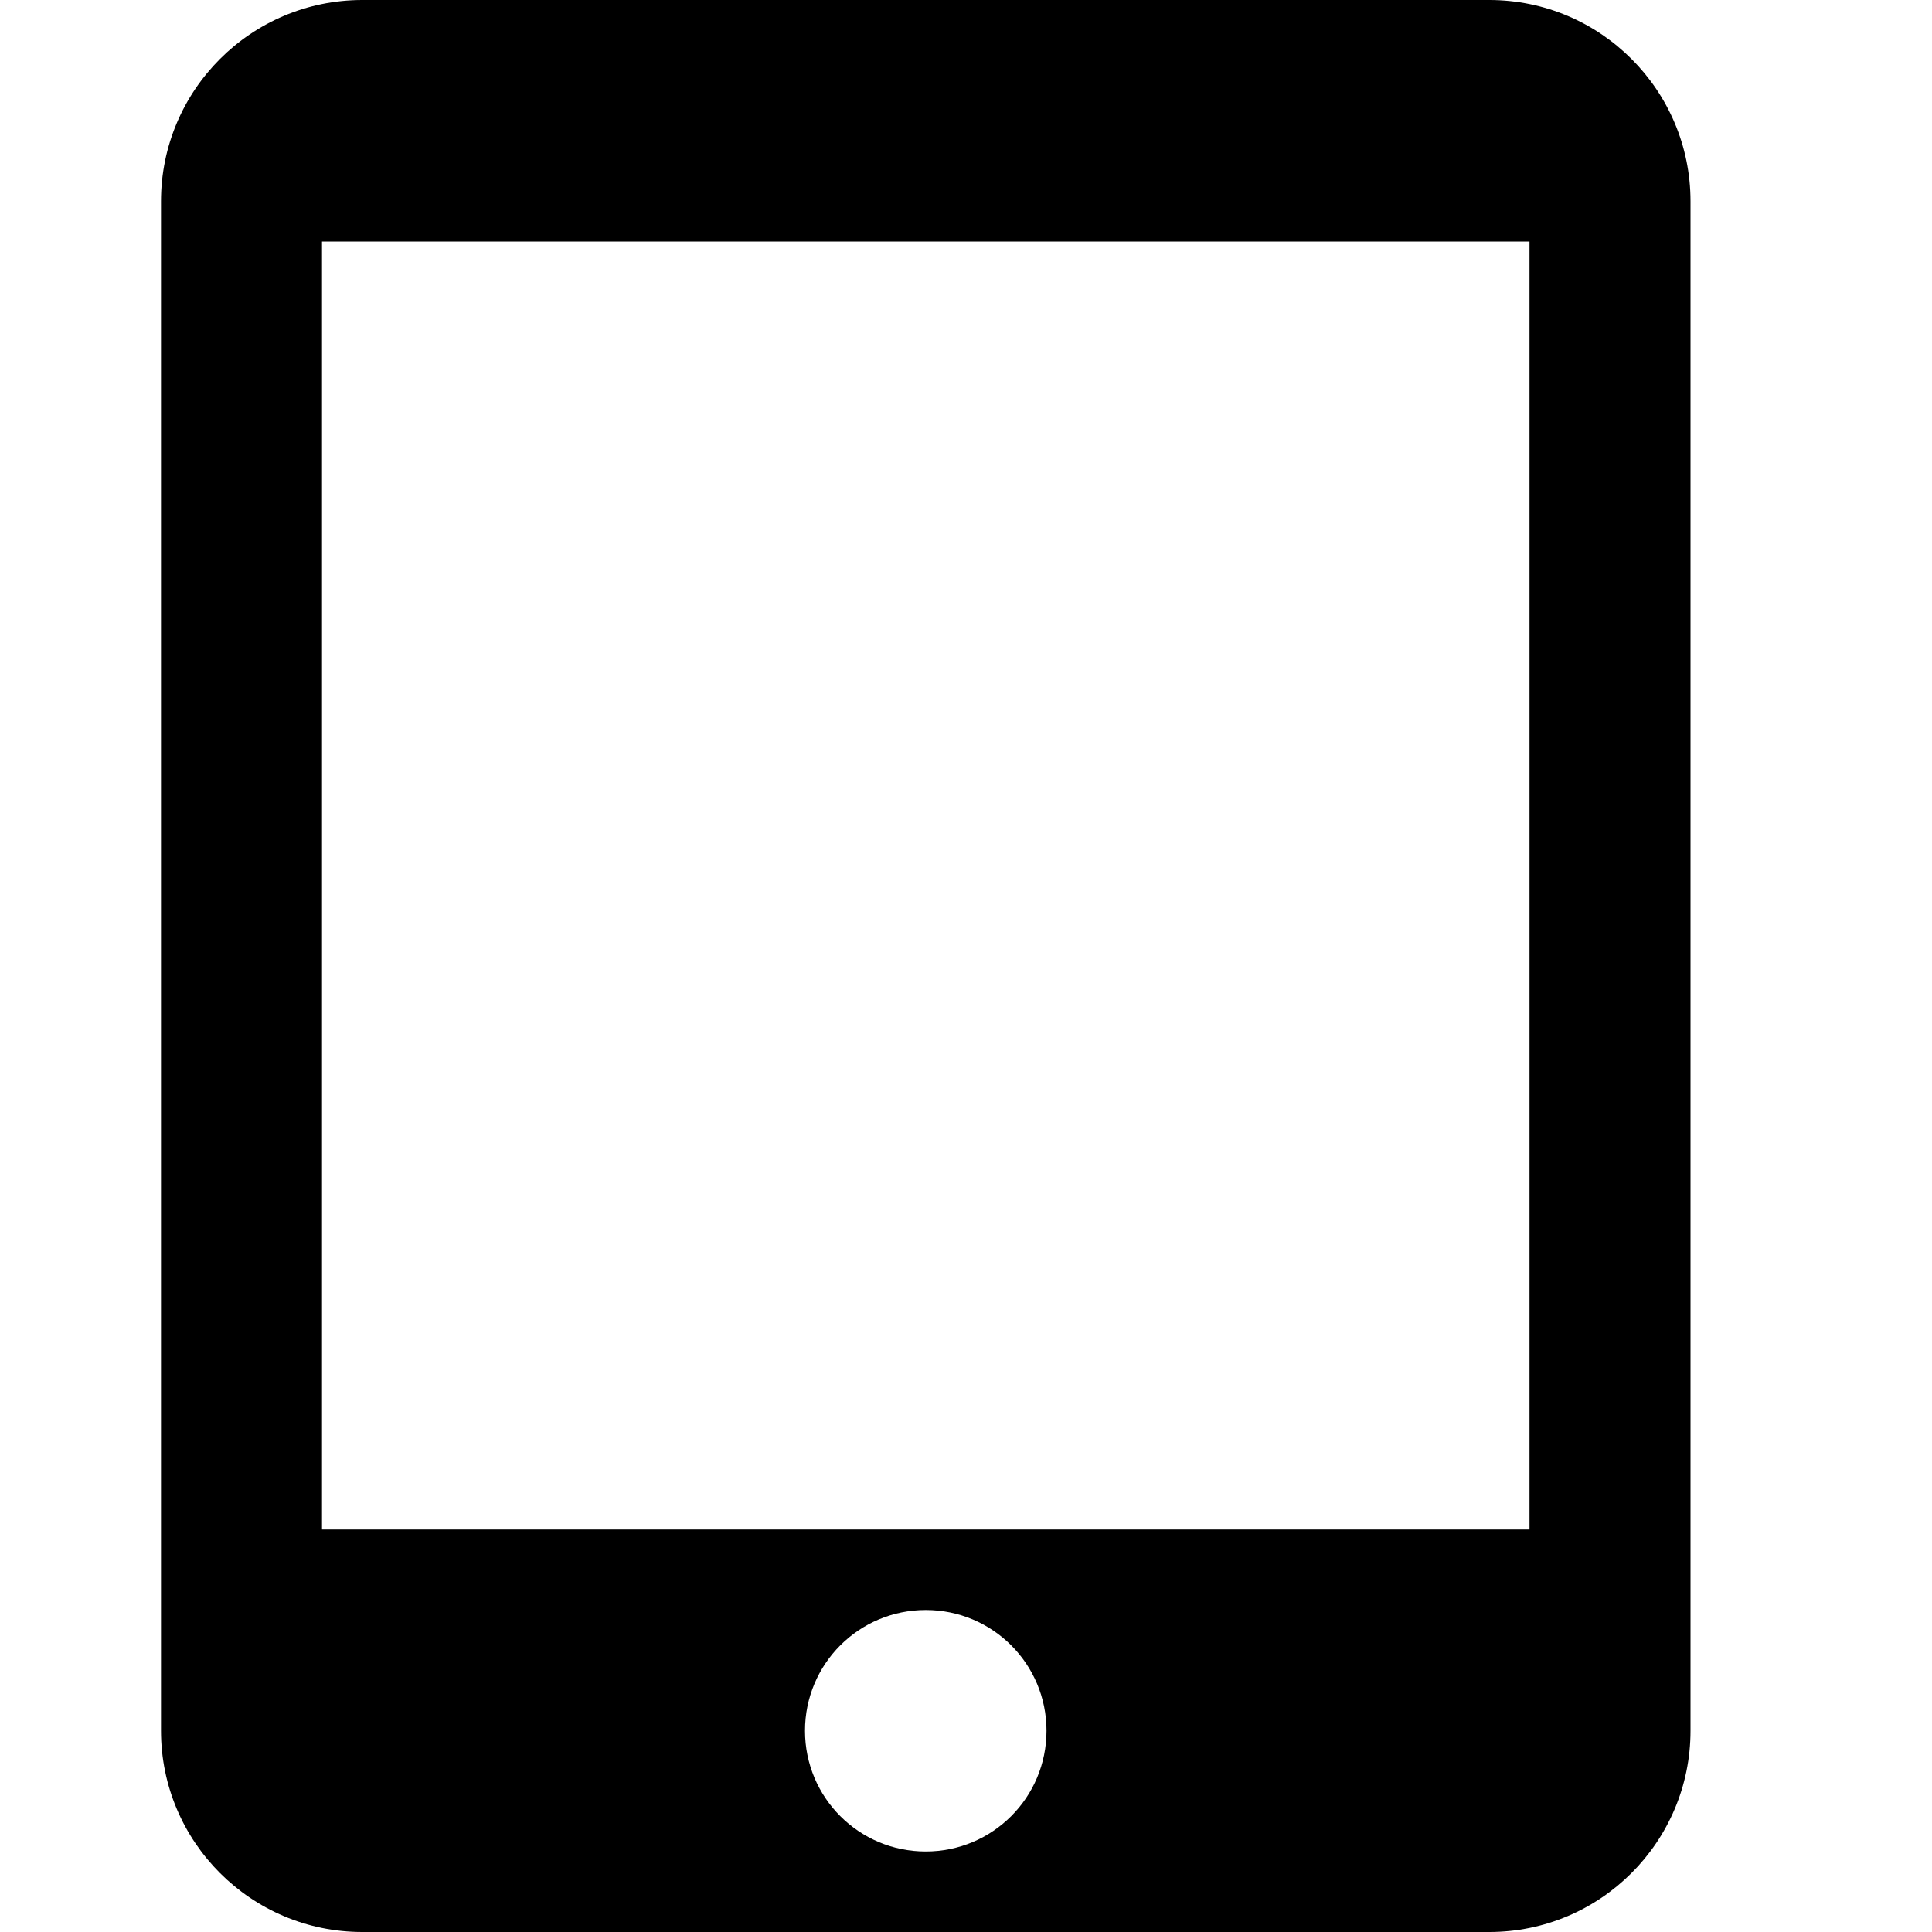
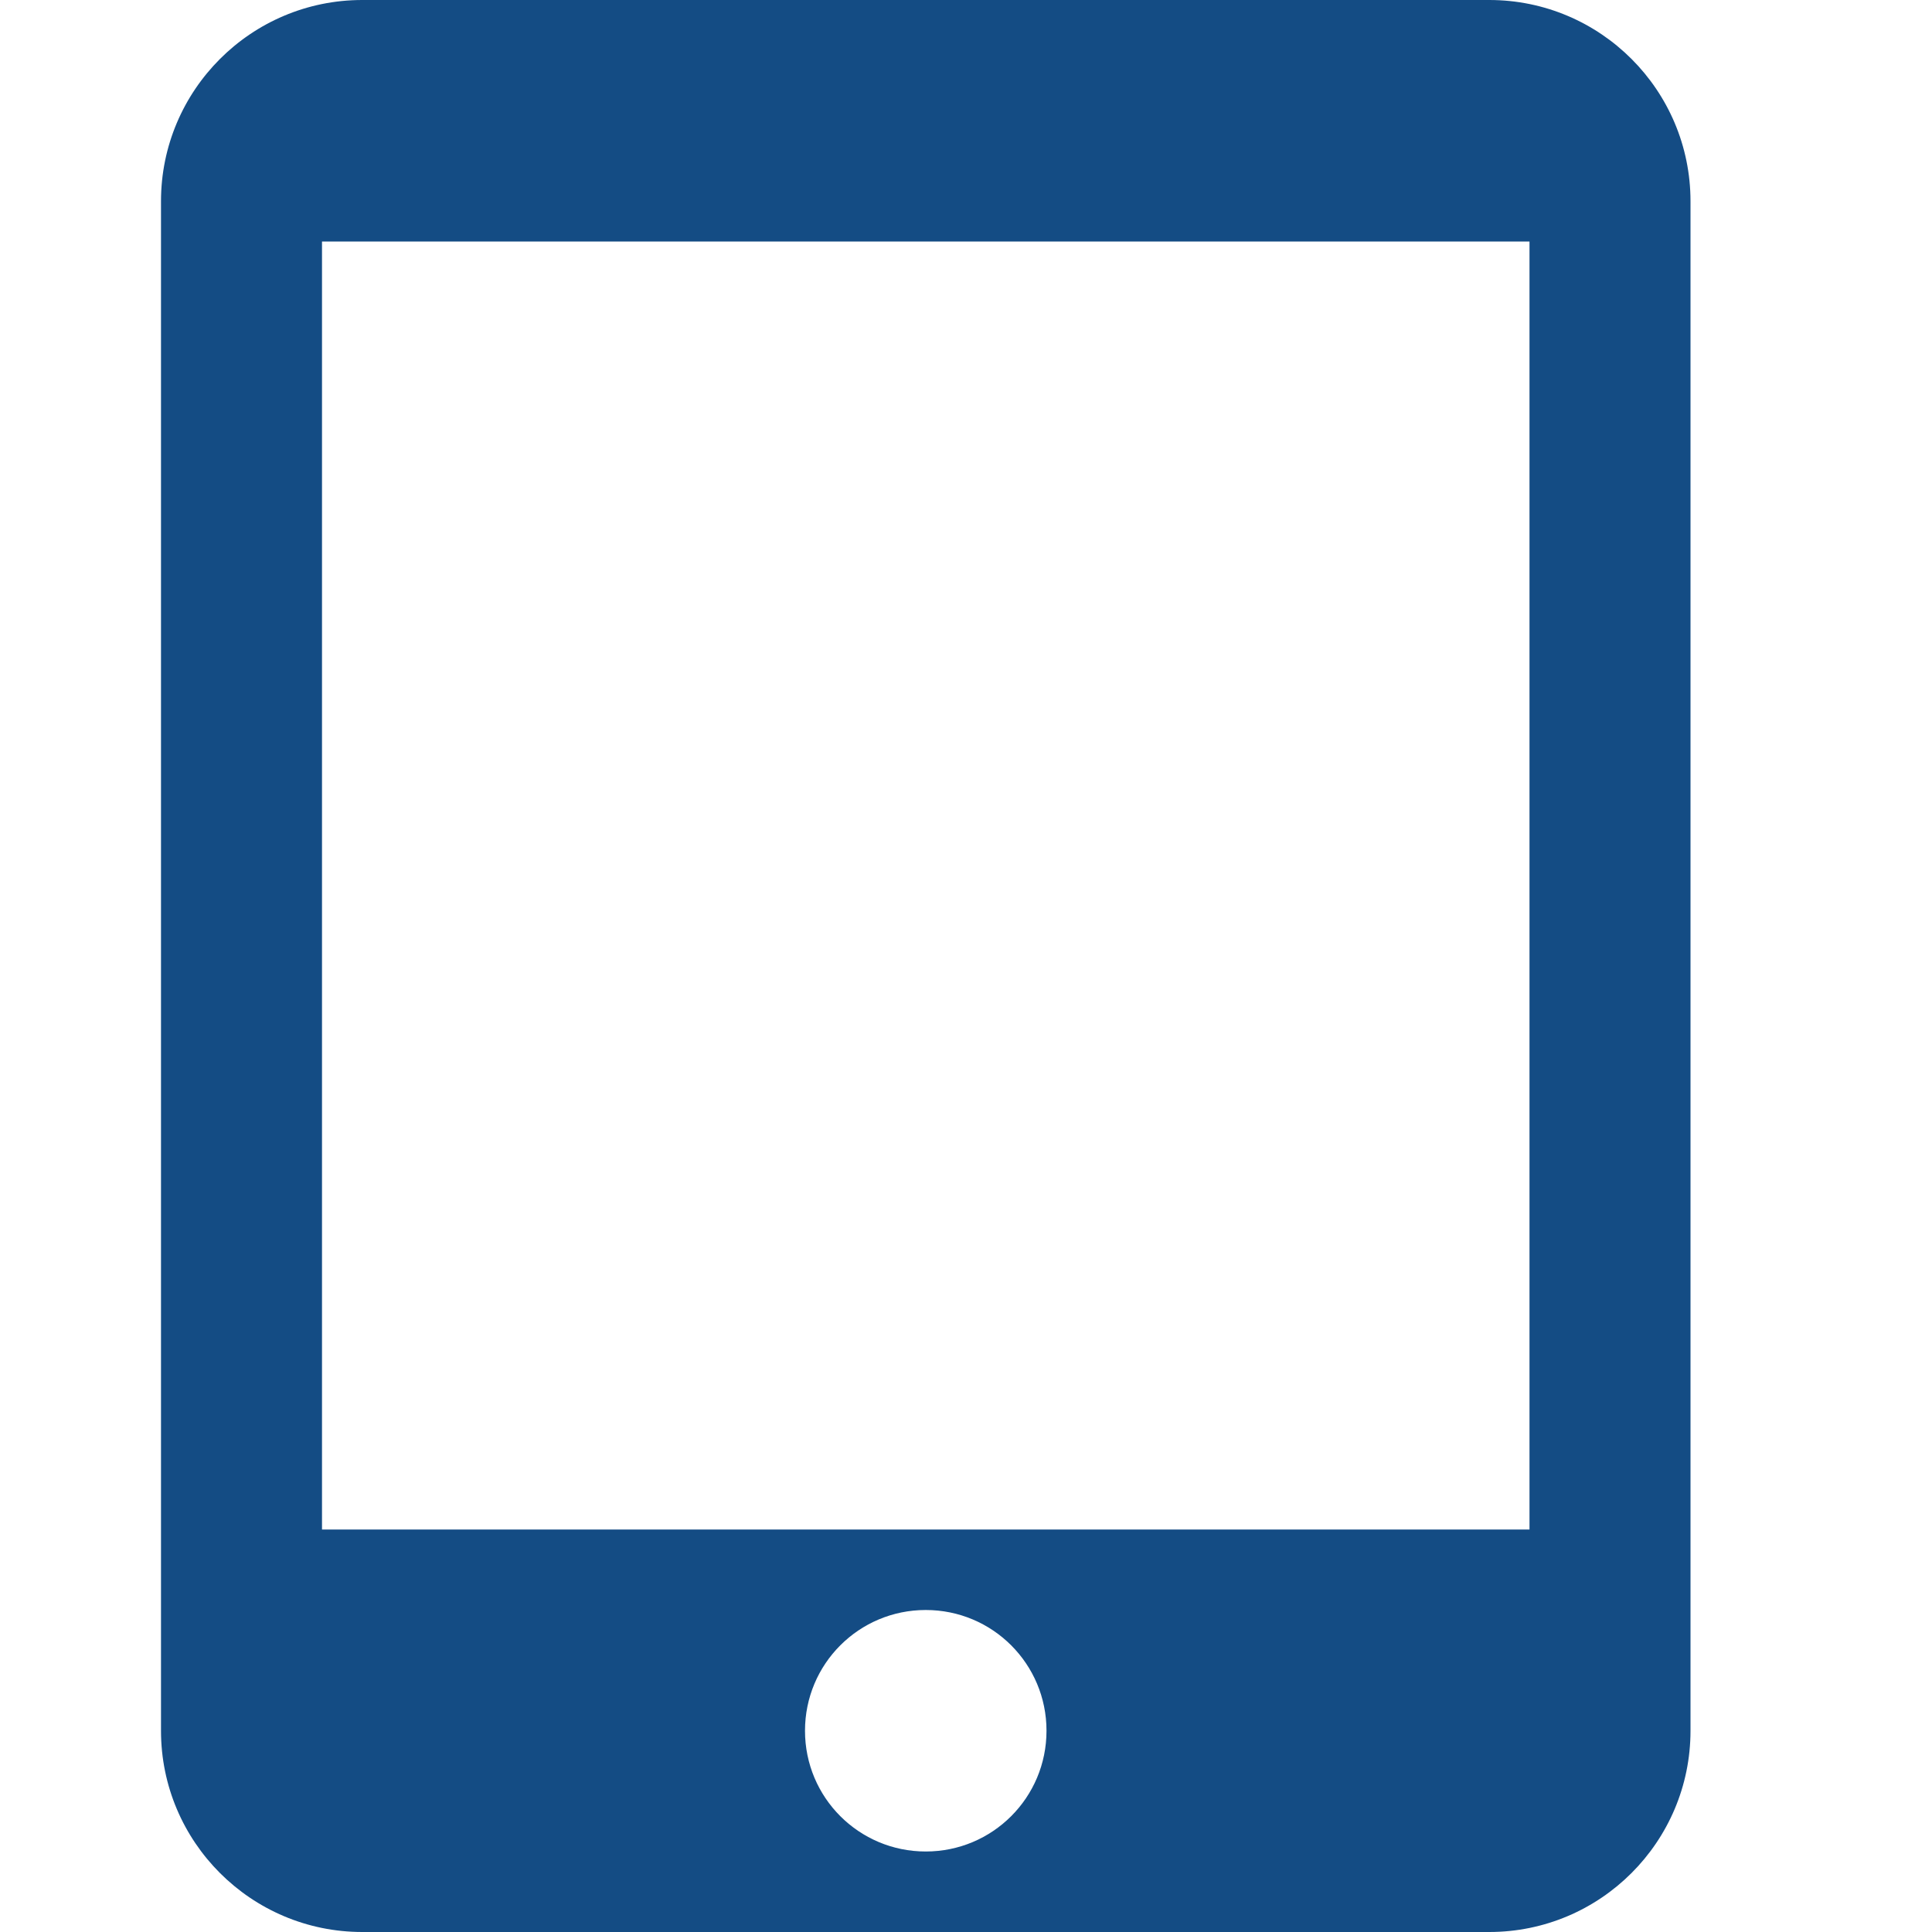
- <svg xmlns="http://www.w3.org/2000/svg" fill="#000000" width="800px" height="800px" viewBox="0 0 24 24">
+ <svg xmlns="http://www.w3.org/2000/svg" fill="#144C84" width="800px" height="800px" viewBox="0 0 24 24">
  <path d="M18.5 0h-14C3.12 0 2 1.12 2 2.5v19C2 22.88 3.12 24 4.5 24h14c1.38 0 2.5-1.12 2.5-2.5v-19C21 1.12 19.88 0 18.5 0zm-7 23c-.83 0-1.5-.67-1.5-1.5s.67-1.5 1.5-1.5 1.5.67 1.5 1.5-.67 1.5-1.5 1.5zm7.5-4H4V3h15v16z" />
</svg>
